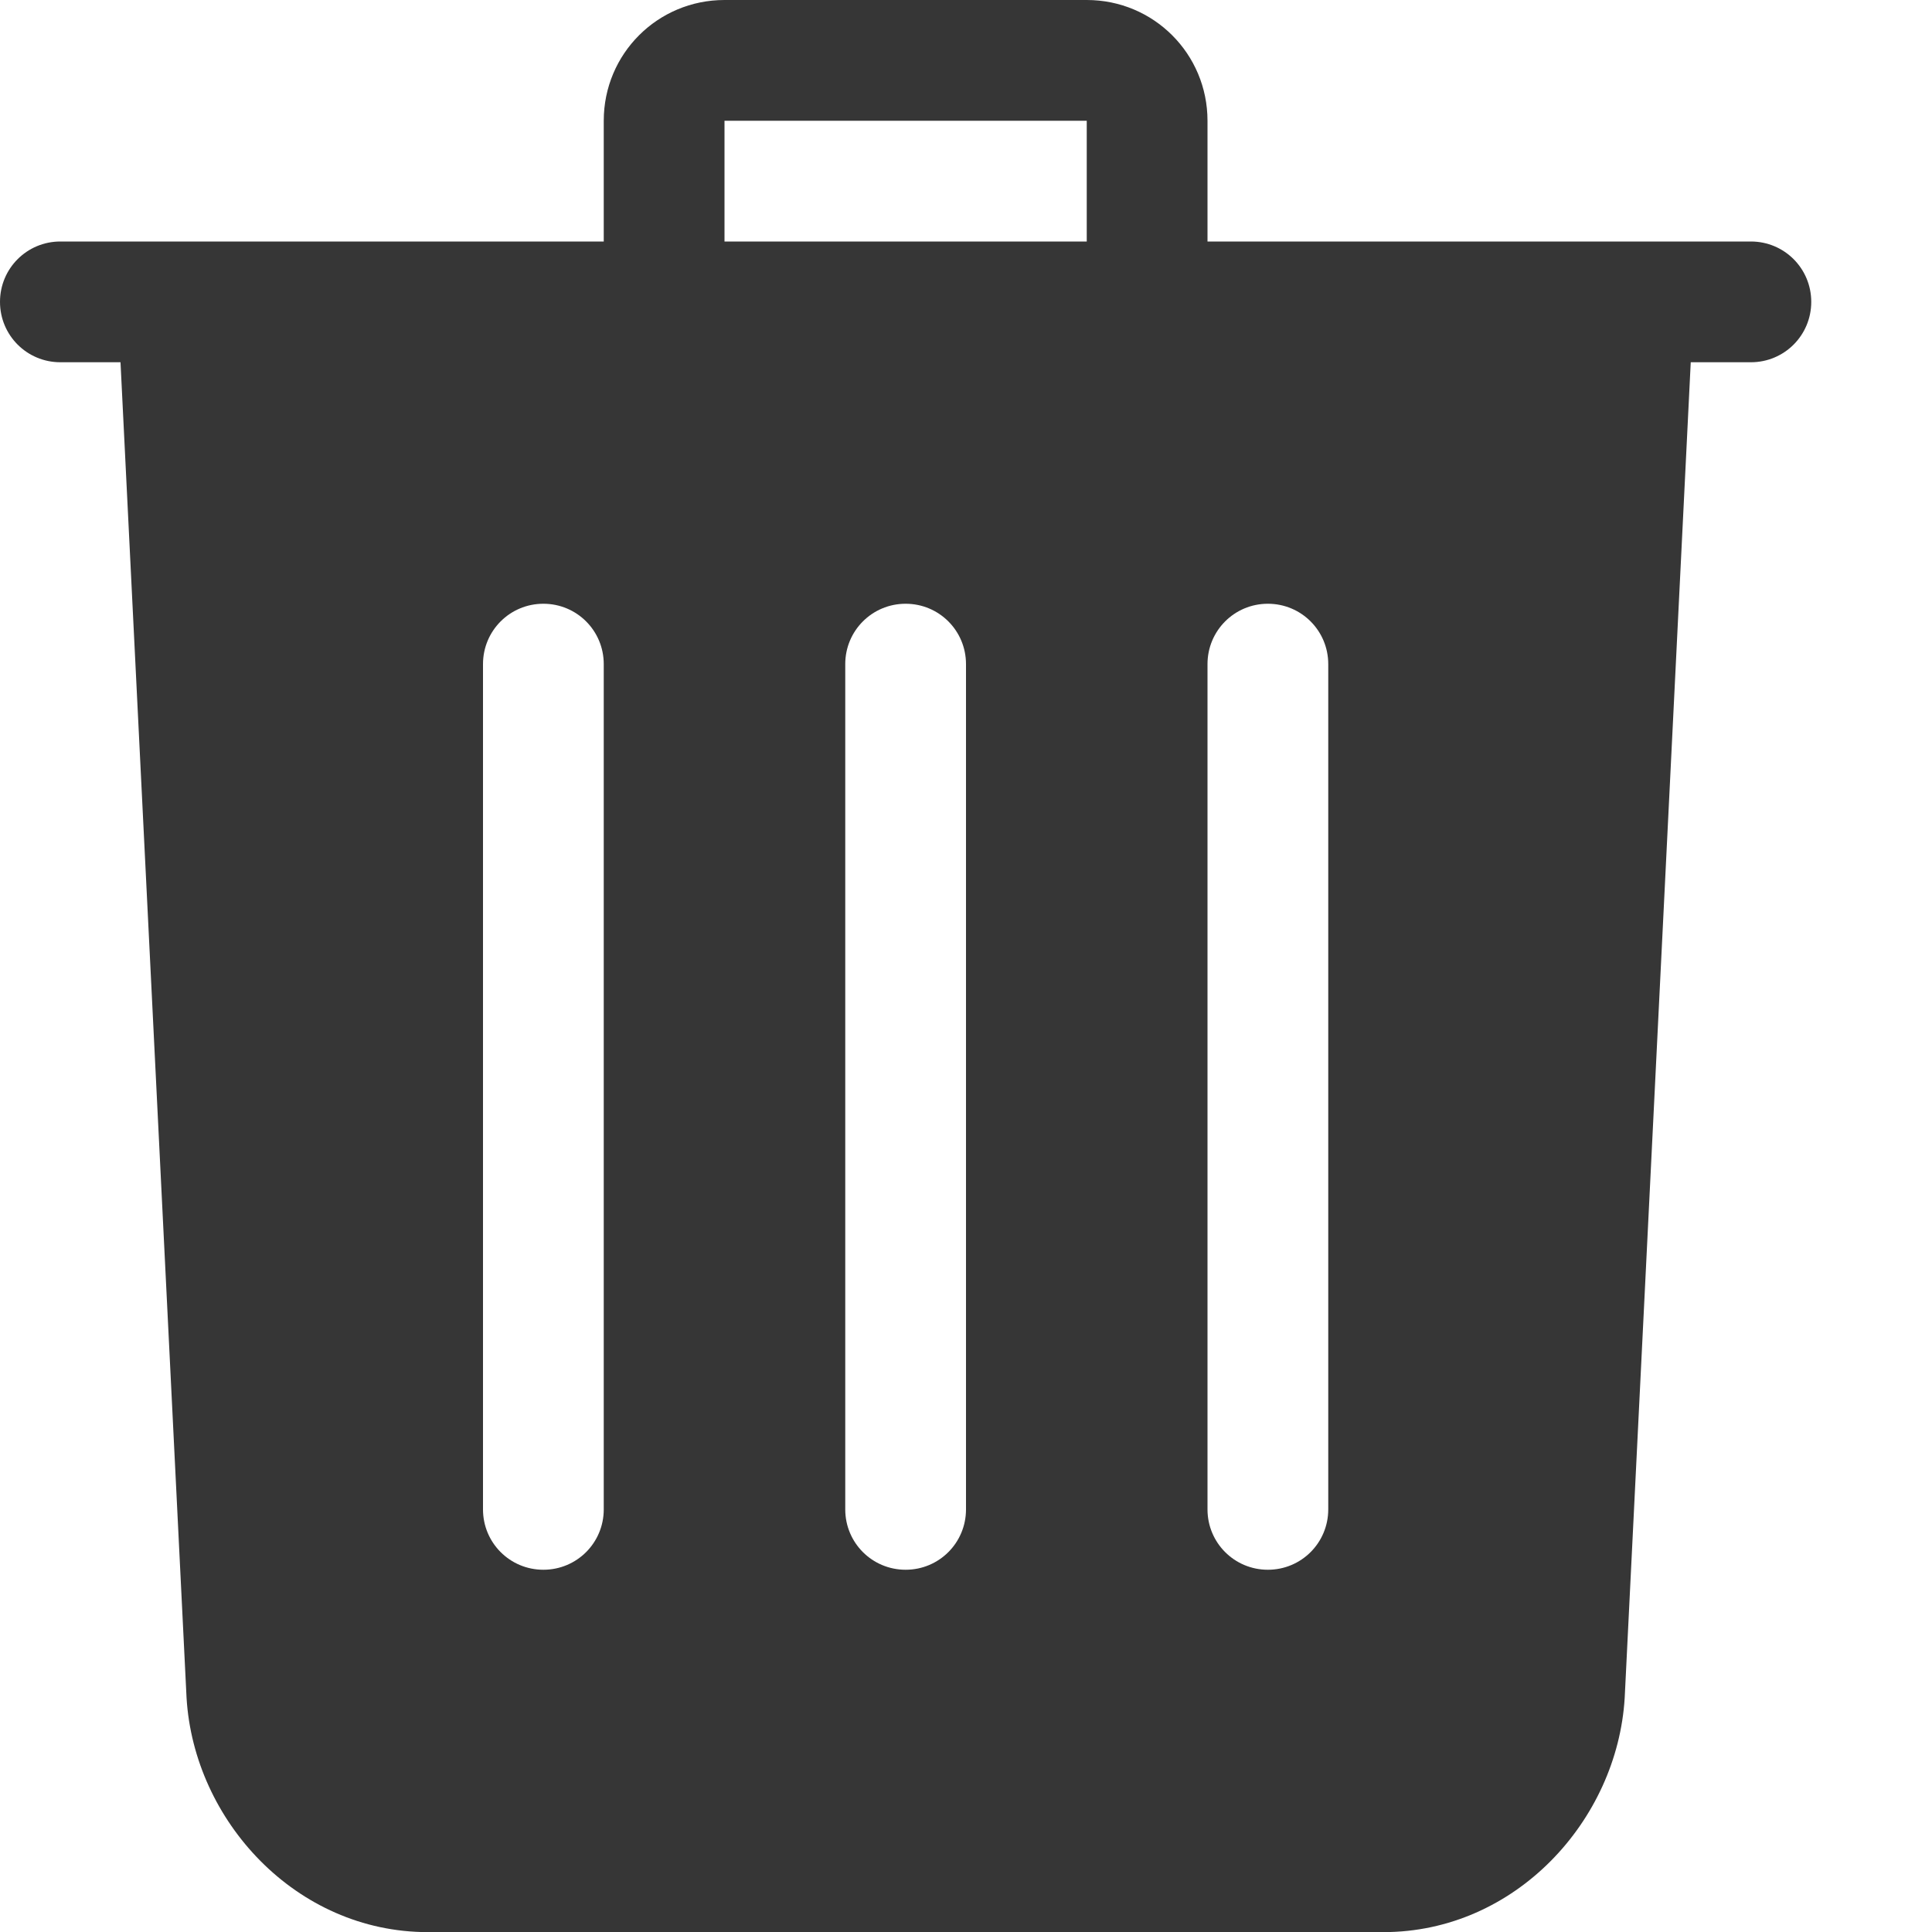
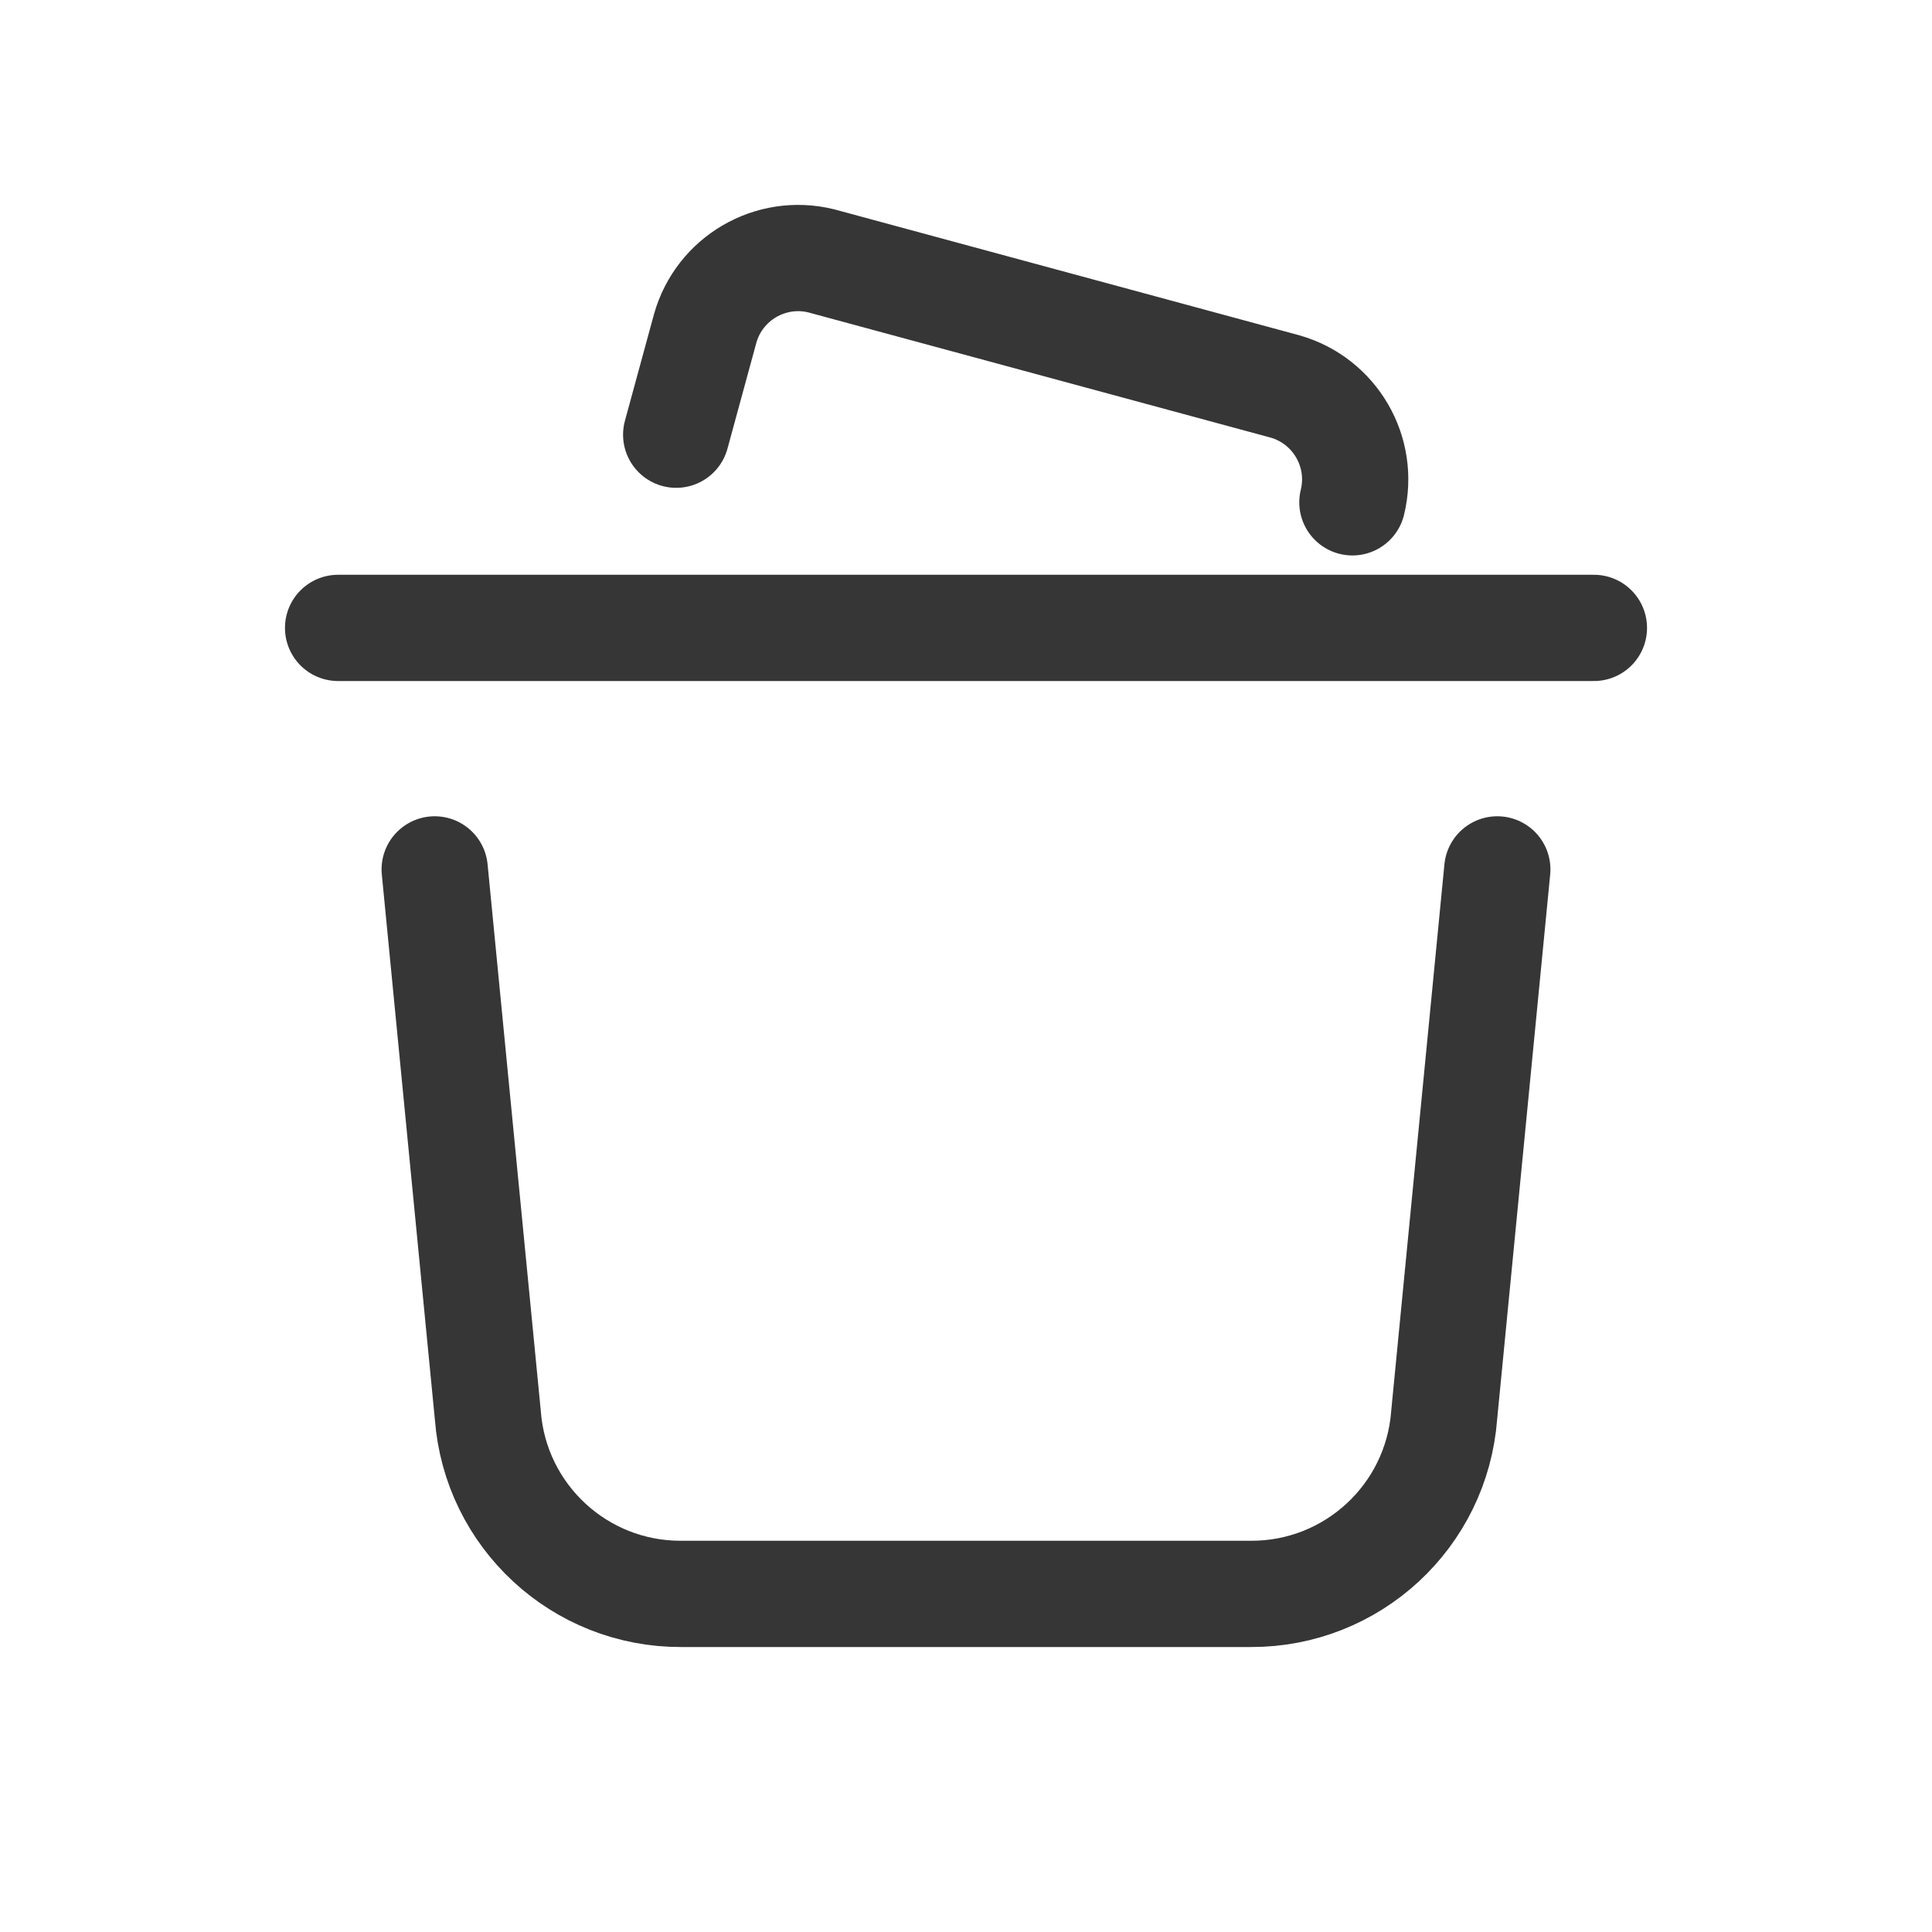
- <svg xmlns="http://www.w3.org/2000/svg" width="16" height="16" version="1.1">
+ <svg xmlns="http://www.w3.org/2000/svg" width="16" height="16" viewBox="0 0 20 20">
  <defs>
    <style id="current-color-scheme" type="text/css">.ColorScheme-Text { color:#363636; }</style>
  </defs>
-   <path d="m6 0c-0.554 0-1 0.446-1 1v1h-4.5c-0.277 0-0.5 0.223-0.5 0.5s0.223 0.5 0.5 0.5h0.498l0.547 11.061c0.061 1.016 0.906 1.94 1.998 1.94h7.914c1.092 0 1.937-0.924 1.998-1.94l0.547-11.061h0.498c0.277 0 0.5-0.223 0.5-0.5s-0.223-0.5-0.5-0.5h-4.5v-1c0-0.554-0.446-1-1-1h-3zm0 1h3v1h-3v-1zm-1.5 4c0.277 0 0.5 0.223 0.5 0.5v7c0 0.277-0.223 0.5-0.5 0.5s-0.5-0.223-0.5-0.5v-7c0-0.277 0.223-0.5 0.5-0.5zm3 0c0.277 0 0.5 0.223 0.5 0.5v7c0 0.277-0.223 0.5-0.5 0.5s-0.5-0.223-0.5-0.5v-7c0-0.277 0.223-0.5 0.5-0.5zm3 0c0.277 0 0.5 0.223 0.5 0.5v7c0 0.277-0.223 0.5-0.5 0.5s-0.5-0.223-0.5-0.5v-7c0-0.277 0.223-0.5 0.5-0.5z" style="fill:currentColor" class="ColorScheme-Text" />
+   <g class="ColorScheme-Text" fill="none" stroke="currentColor" stroke-width="1.1" stroke-linecap="round" stroke-linejoin="round">
+     <path d="M3.5 6.5h13M7 4.5l.3-1.1a1 1 0 0 1 1.2-.7l4.8 1.3a1 1 0 0 1 .7 1.2" />
+     <path d="m4.5 9 .55 5.65a2 2 0 0 0 2 1.85h5.9a2 2 0 0 0 2-1.85L15.5 9" />
+   </g>
</svg>
